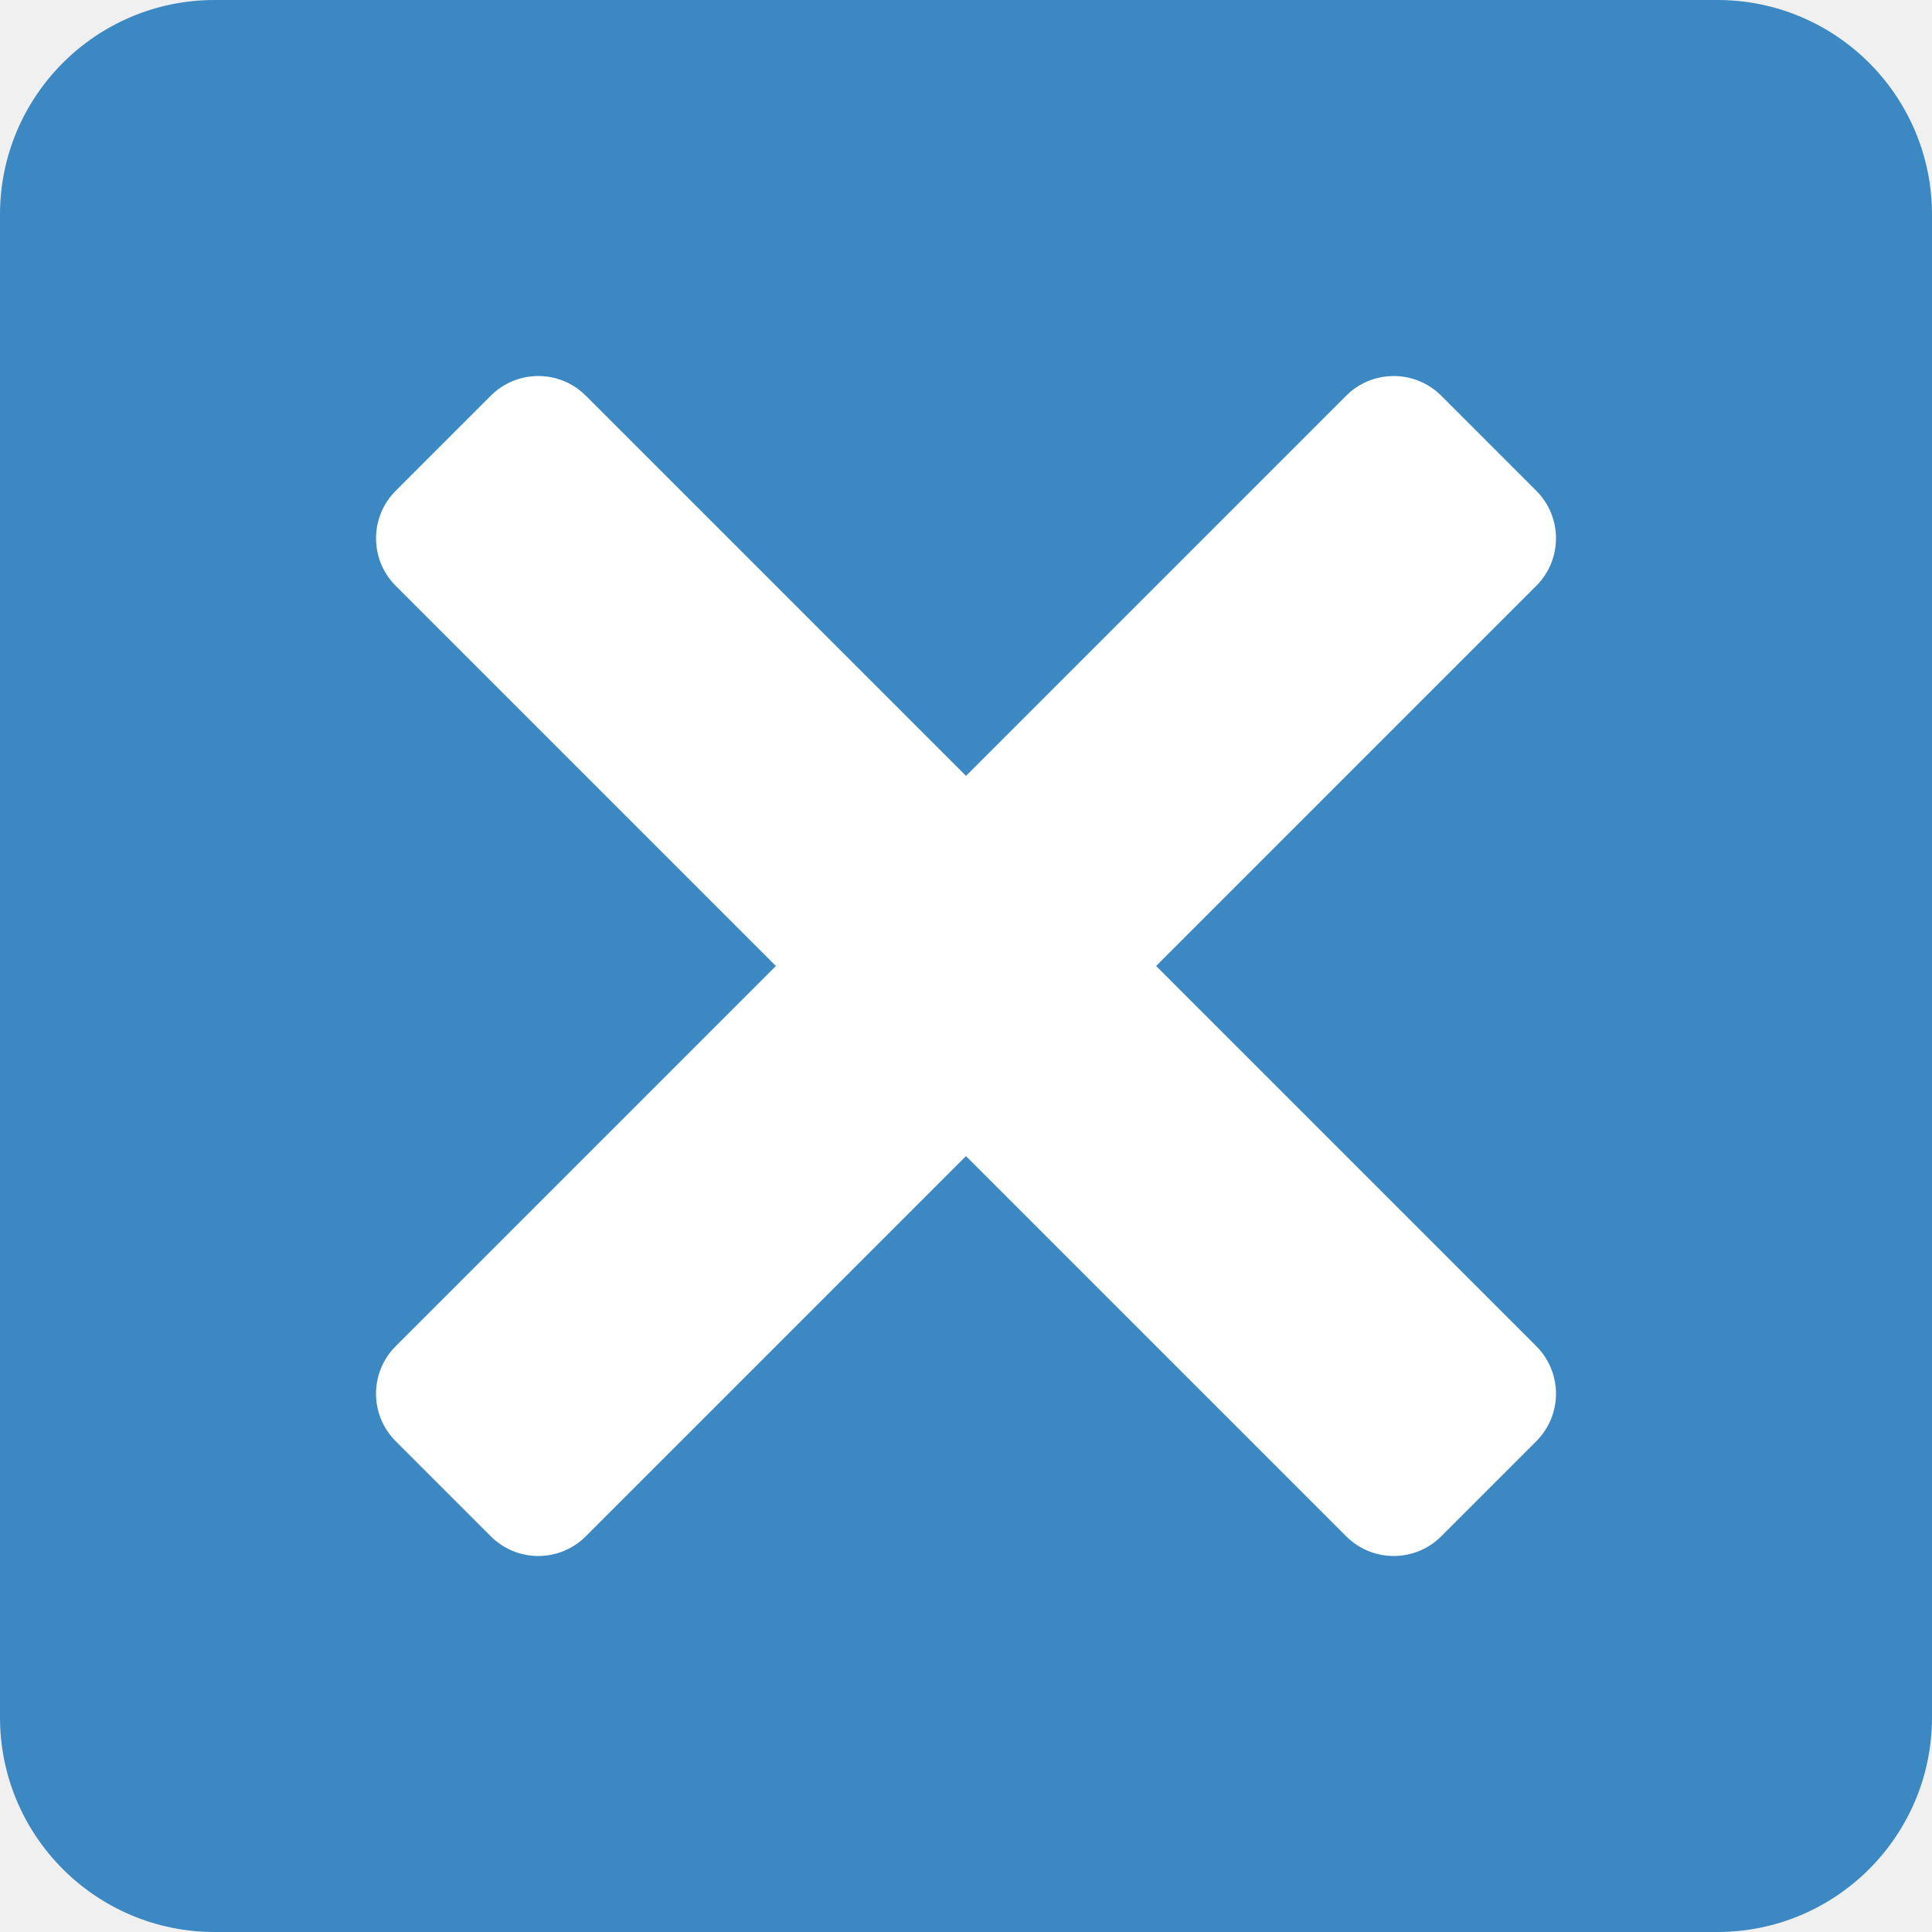
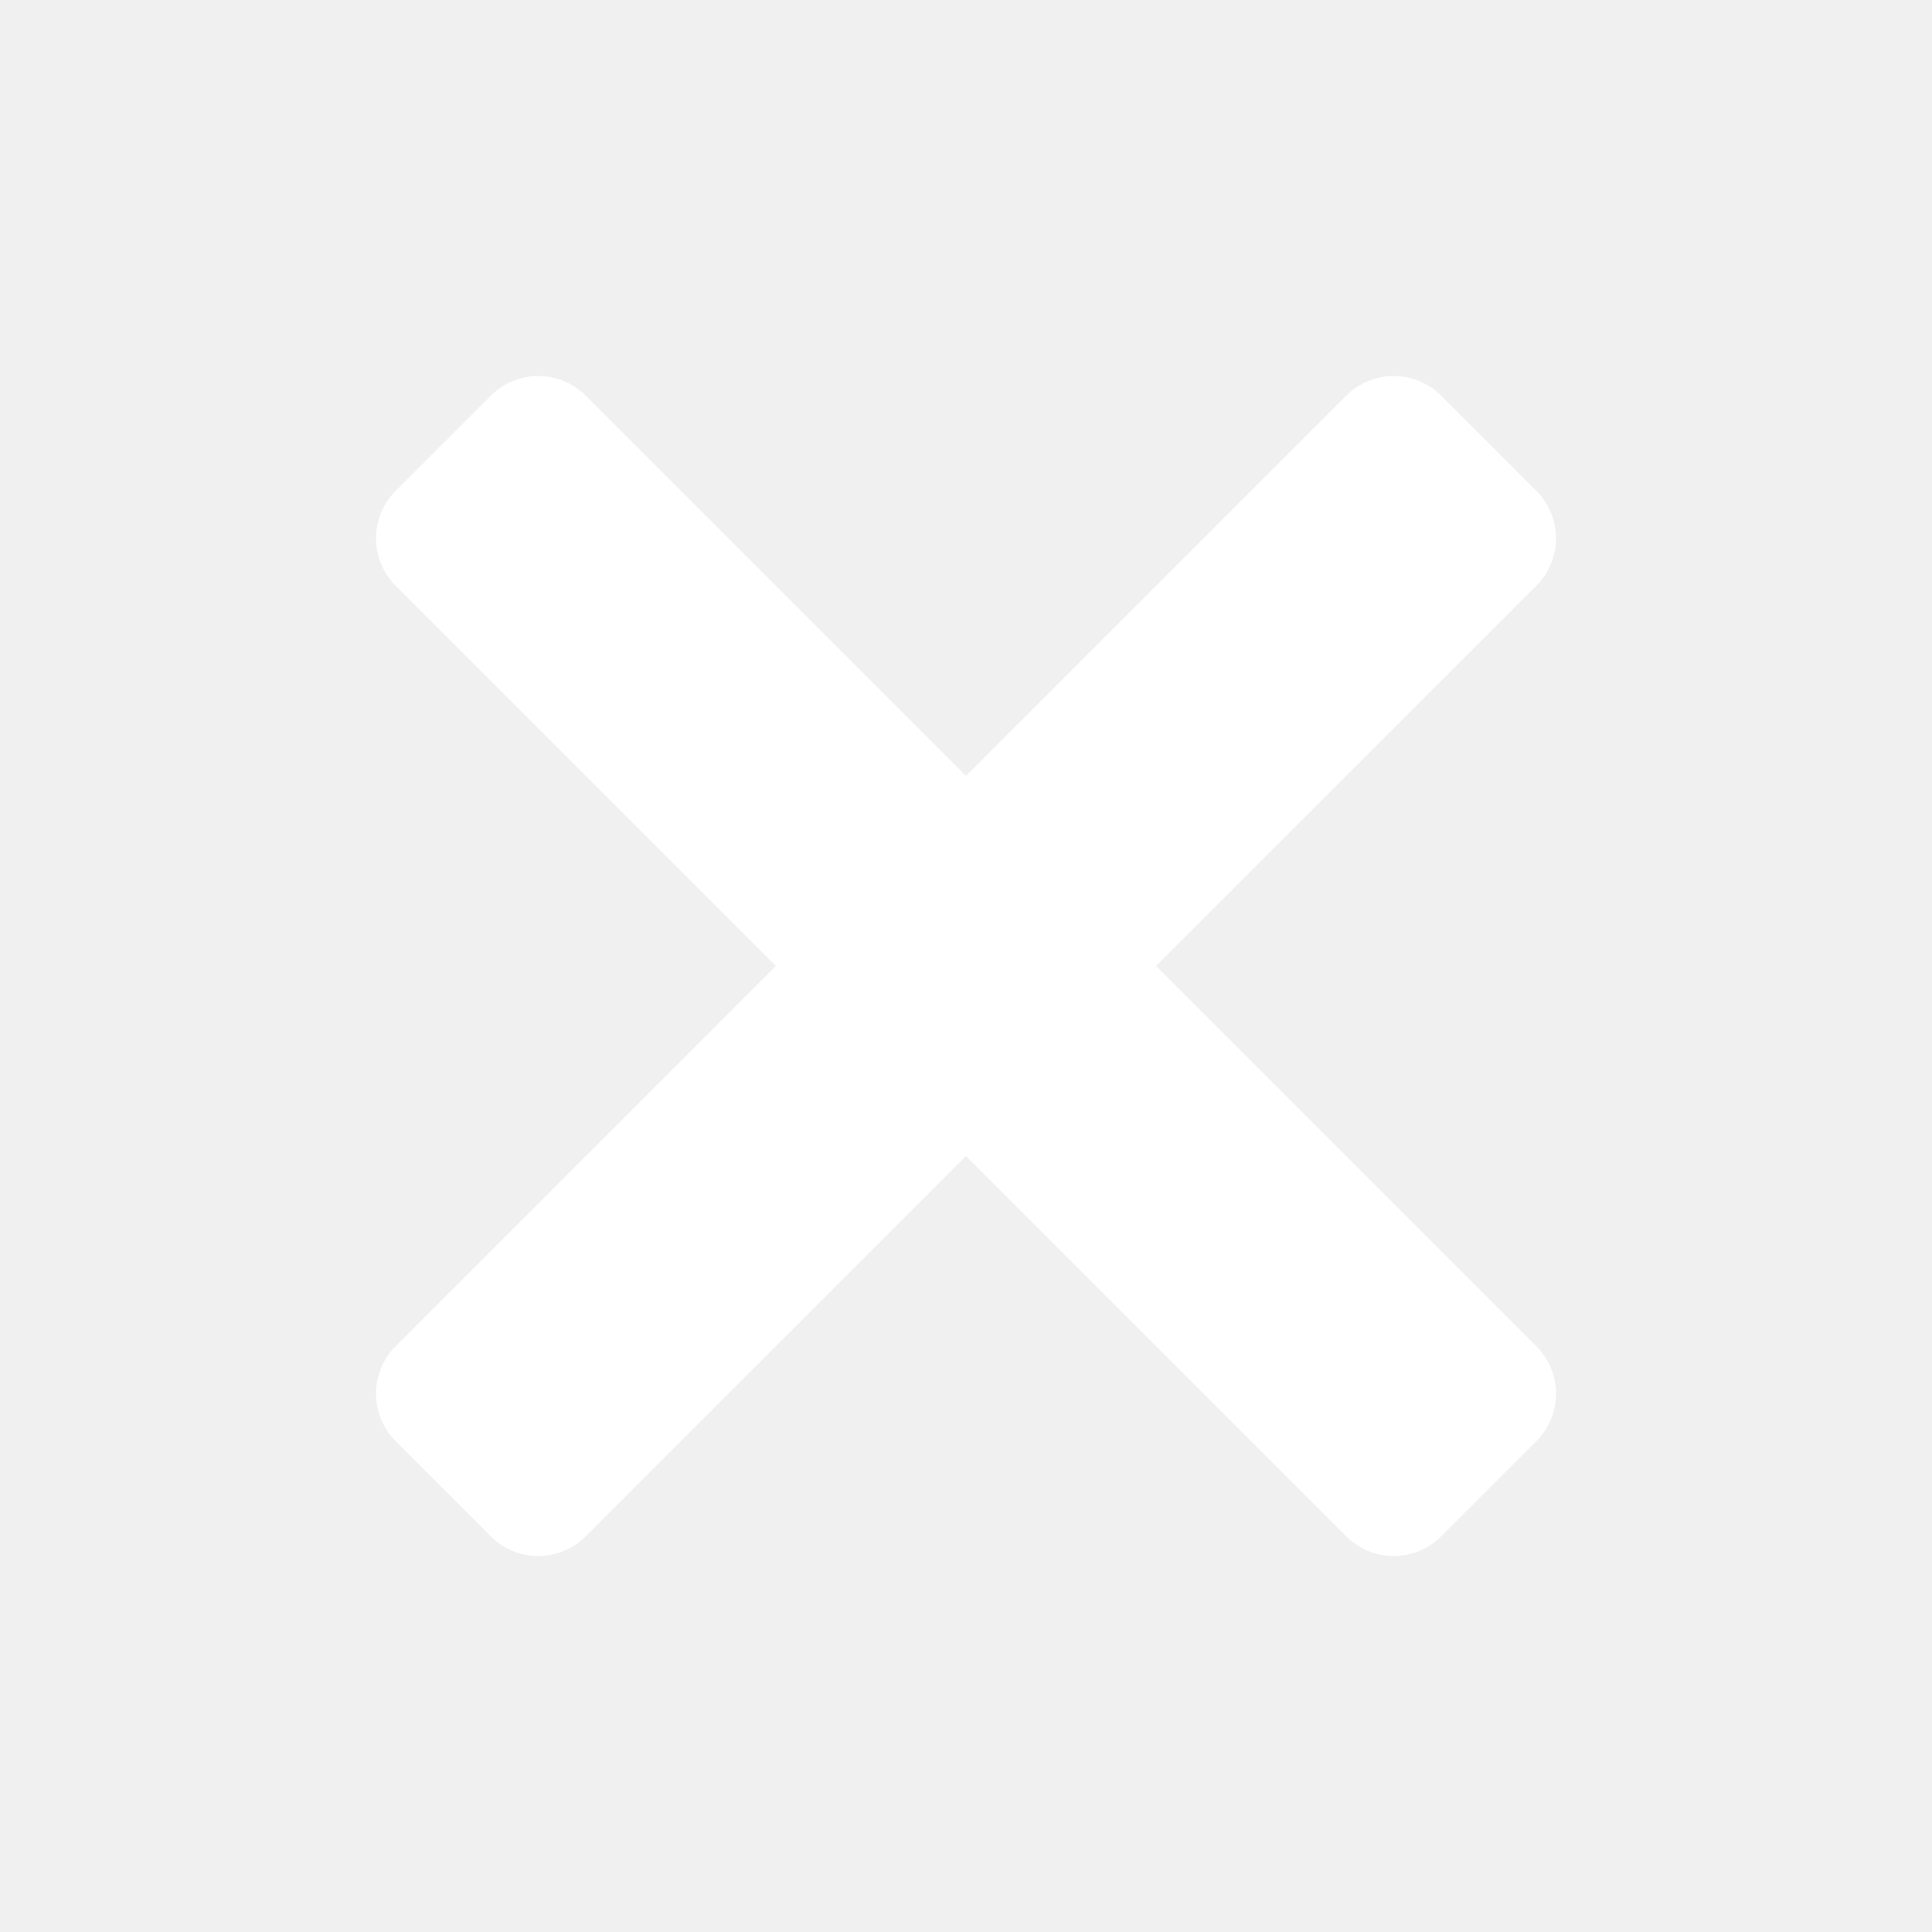
<svg xmlns="http://www.w3.org/2000/svg" viewBox="0 0 45 45">
-   <path d="M40 0H5a5 5 0 00-5 5v35a5 5 0 005 5h35a5 5 0 005-5V5a5 5 0 00-5-5" fill="#3b88c3" />
  <path d="M35.783 11.431l-2.214-2.214a1.566 1.566 0 00-2.214 0L9.217 31.355a1.565 1.565 0 000 2.214l2.214 2.214a1.564 1.564 0 002.214 0l22.138-22.138a1.565 1.565 0 000-2.214" fill="#fff" stroke-width=".799" />
  <path d="M11.431 9.217l-2.214 2.214a1.566 1.566 0 000 2.214l22.138 22.138a1.565 1.565 0 002.214 0l2.214-2.214a1.564 1.564 0 000-2.214L13.645 9.217a1.565 1.565 0 00-2.214 0" fill="#fff" stroke-width=".799" />
</svg>
